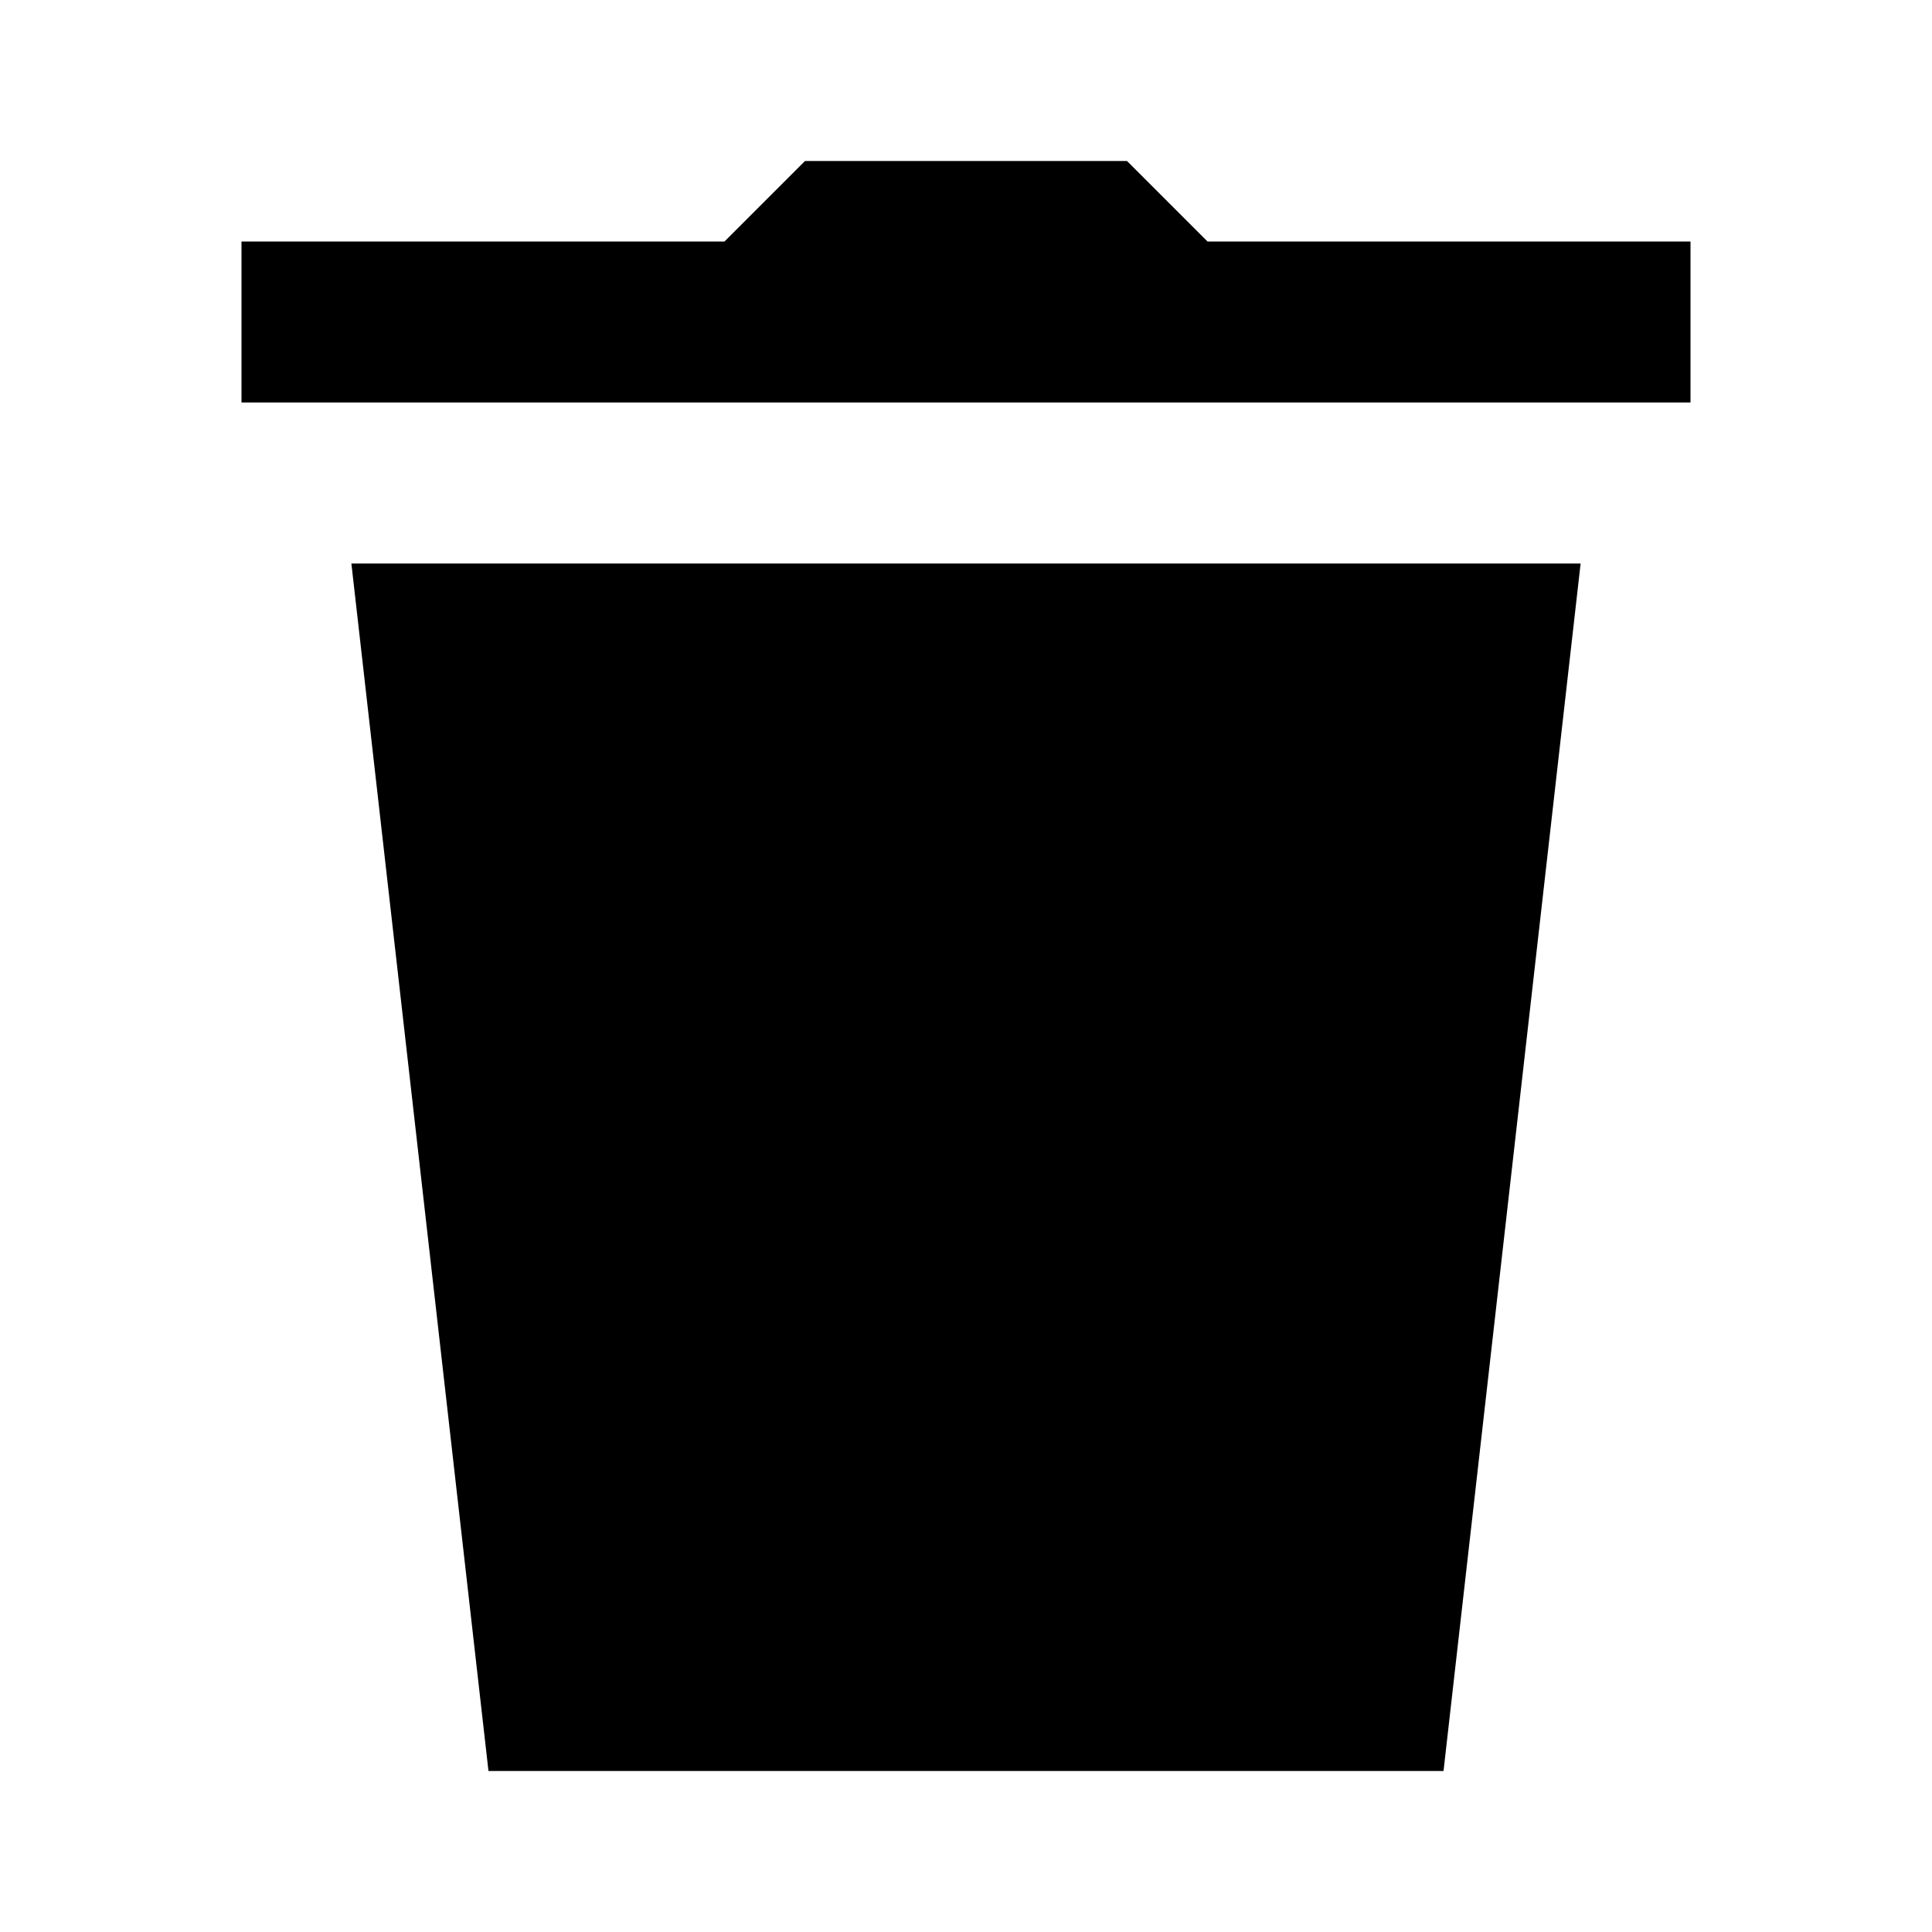
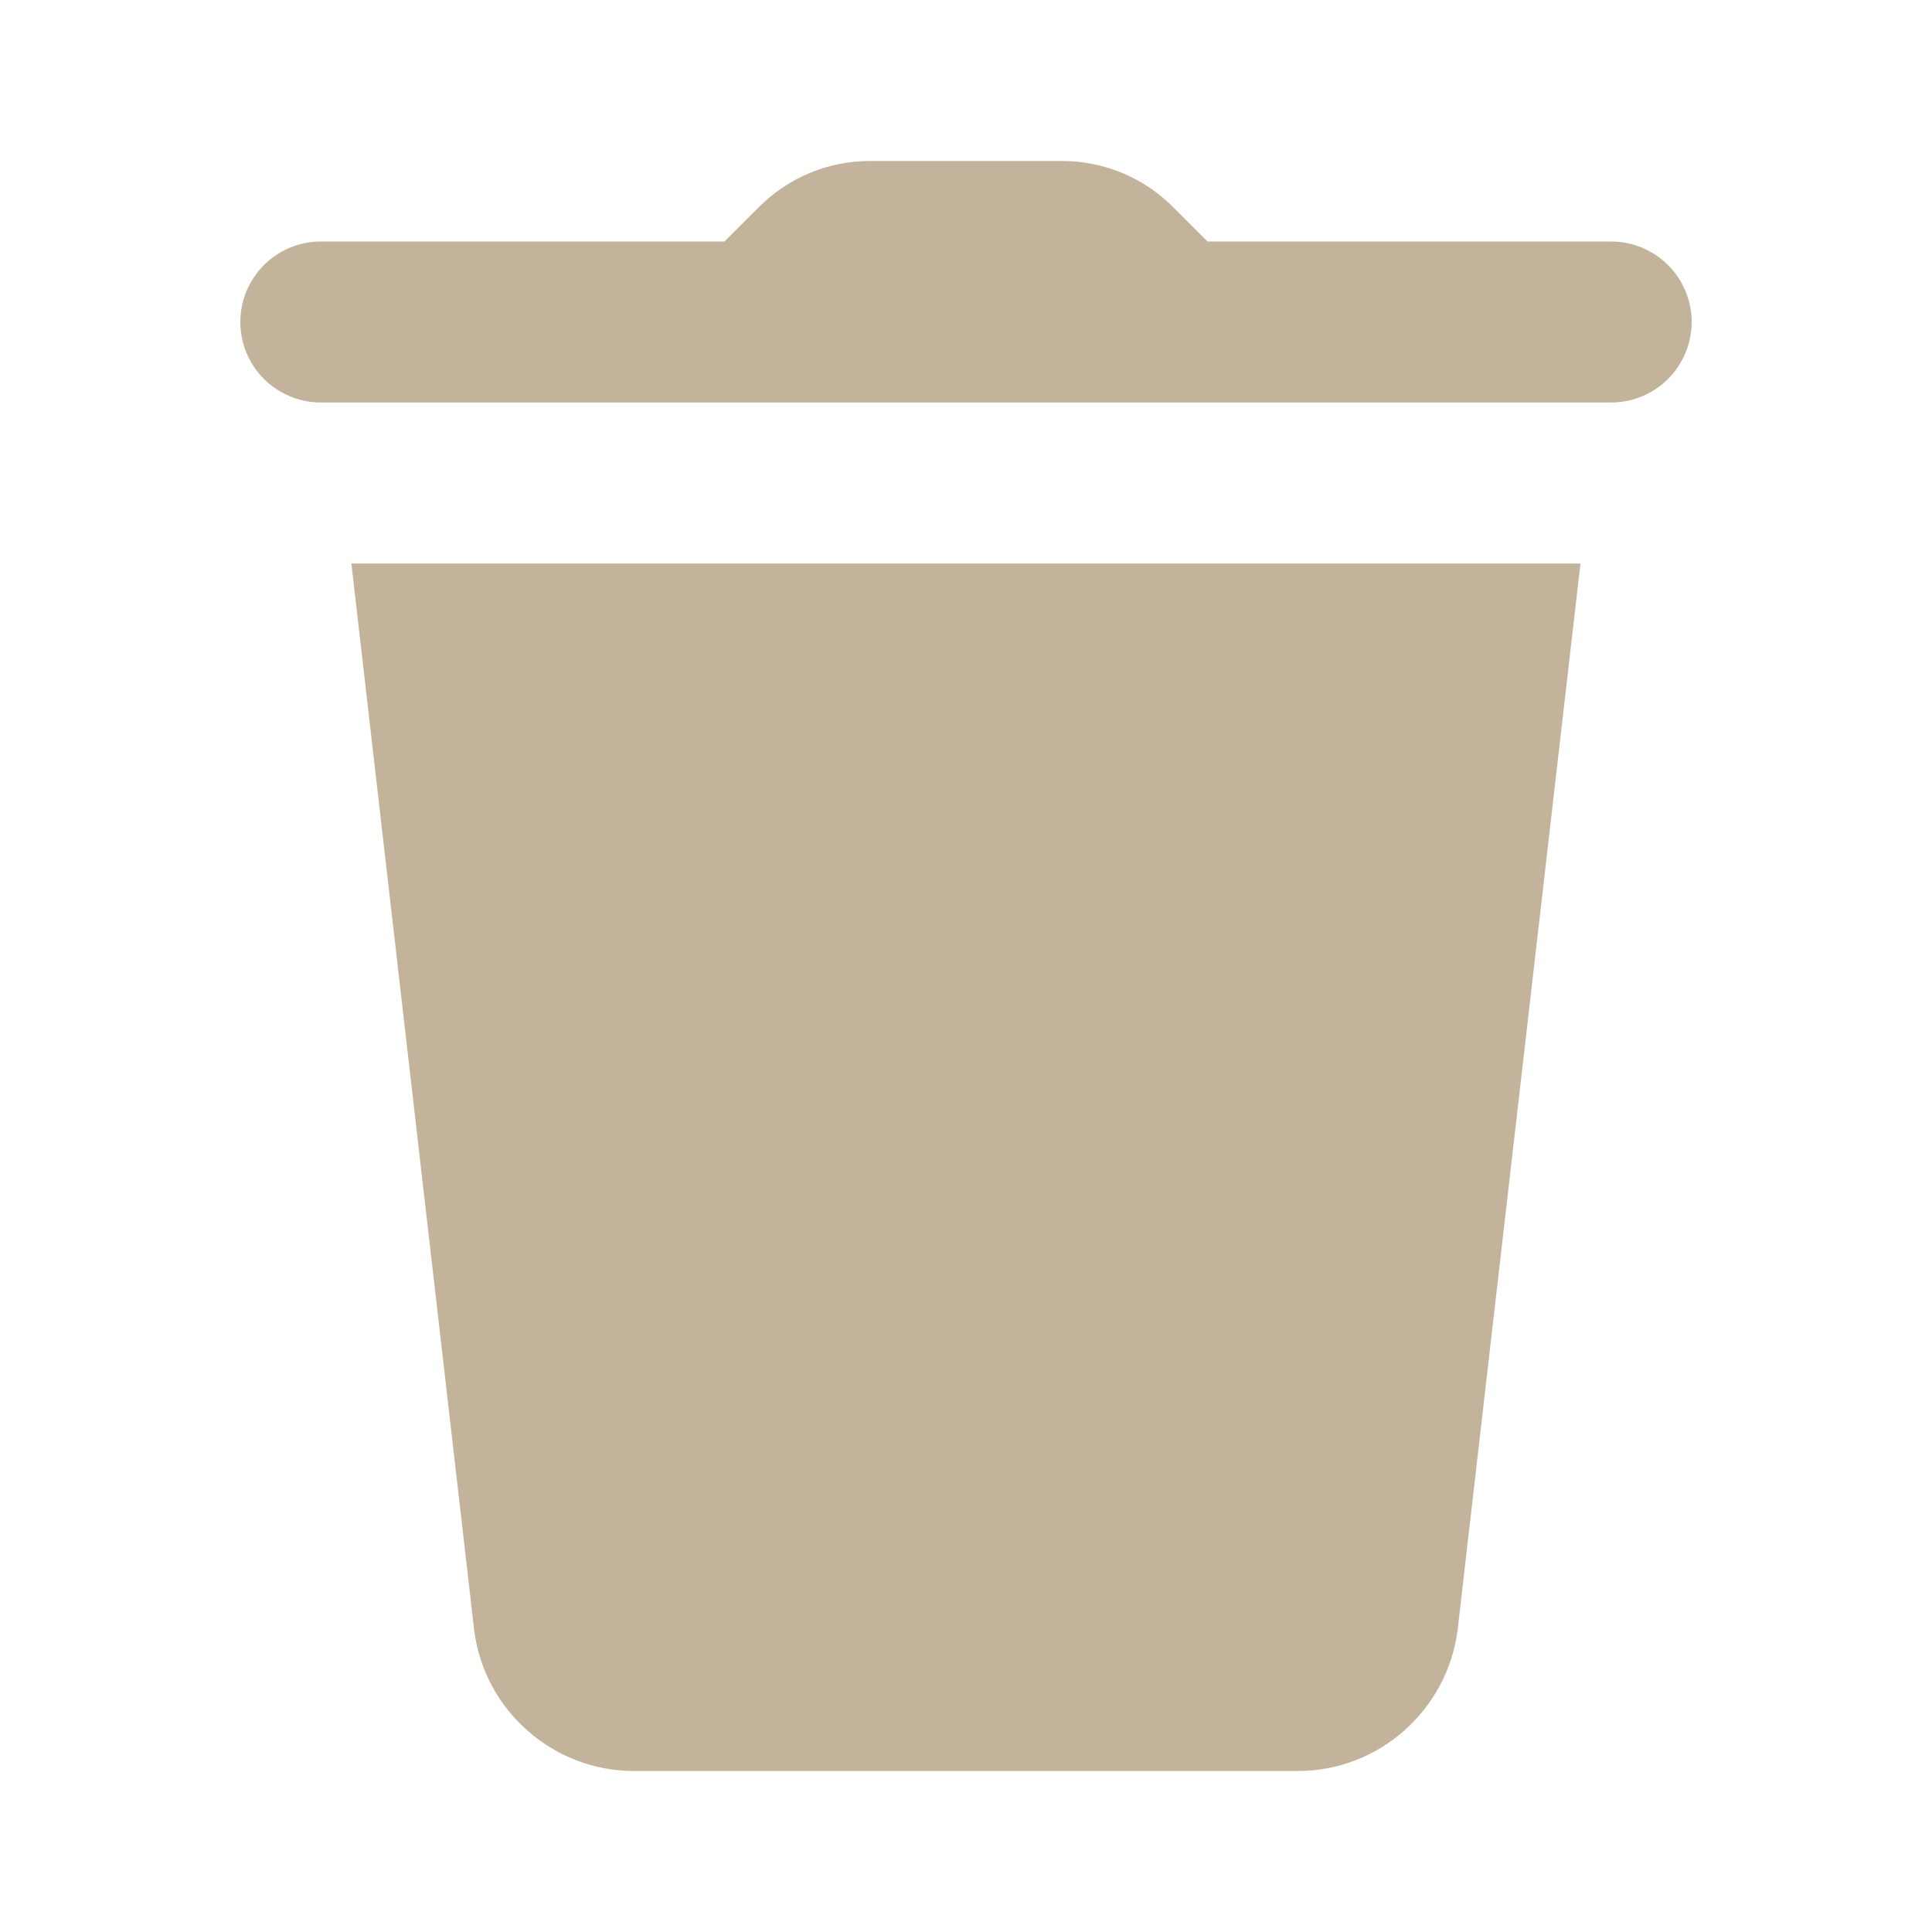
- <svg xmlns="http://www.w3.org/2000/svg" viewBox="0 0 24 24" width="24px" height="24px">
-   <path d="M 10 2 L 9 3 L 3 3 L 3 5 L 21 5 L 21 3 L 15 3 L 14 2 L 10 2 z M 4.365 7 L 6.068 22 L 17.932 22 L 19.635 7 L 4.365 7 z" />
+ <svg xmlns="http://www.w3.org/2000/svg" viewBox="0,0,256,256" width="24px" height="24px">
+   <g fill="#c2b39a" fill-rule="nonzero" stroke="none" stroke-width="1" stroke-linecap="butt" stroke-linejoin="miter" stroke-miterlimit="10" stroke-dasharray="" stroke-dashoffset="0" font-family="none" font-weight="none" font-size="none" text-anchor="none" style="mix-blend-mode: normal">
+     <g transform="scale(10.66667,10.66667)">
+       <path d="M10.807,2c-0.517,0 -1.011,0.204 -1.377,0.57l-0.43,0.43h-5c-0.361,-0.005 -0.696,0.184 -0.878,0.496c-0.182,0.311 -0.182,0.697 0,1.008c0.182,0.311 0.517,0.501 0.878,0.496h16c0.361,0.005 0.696,-0.184 0.878,-0.496c0.182,-0.311 0.182,-0.697 0,-1.008c-0.182,-0.311 -0.517,-0.501 -0.878,-0.496h-5l-0.43,-0.43c-0.365,-0.366 -0.86,-0.57 -1.377,-0.57zM4.365,7l1.527,13.264c0.132,0.99 0.984,1.736 1.982,1.736h8.248c0.998,0 1.851,-0.745 1.984,-1.744l1.527,-13.256z" />
+     </g>
+   </g>
</svg>
